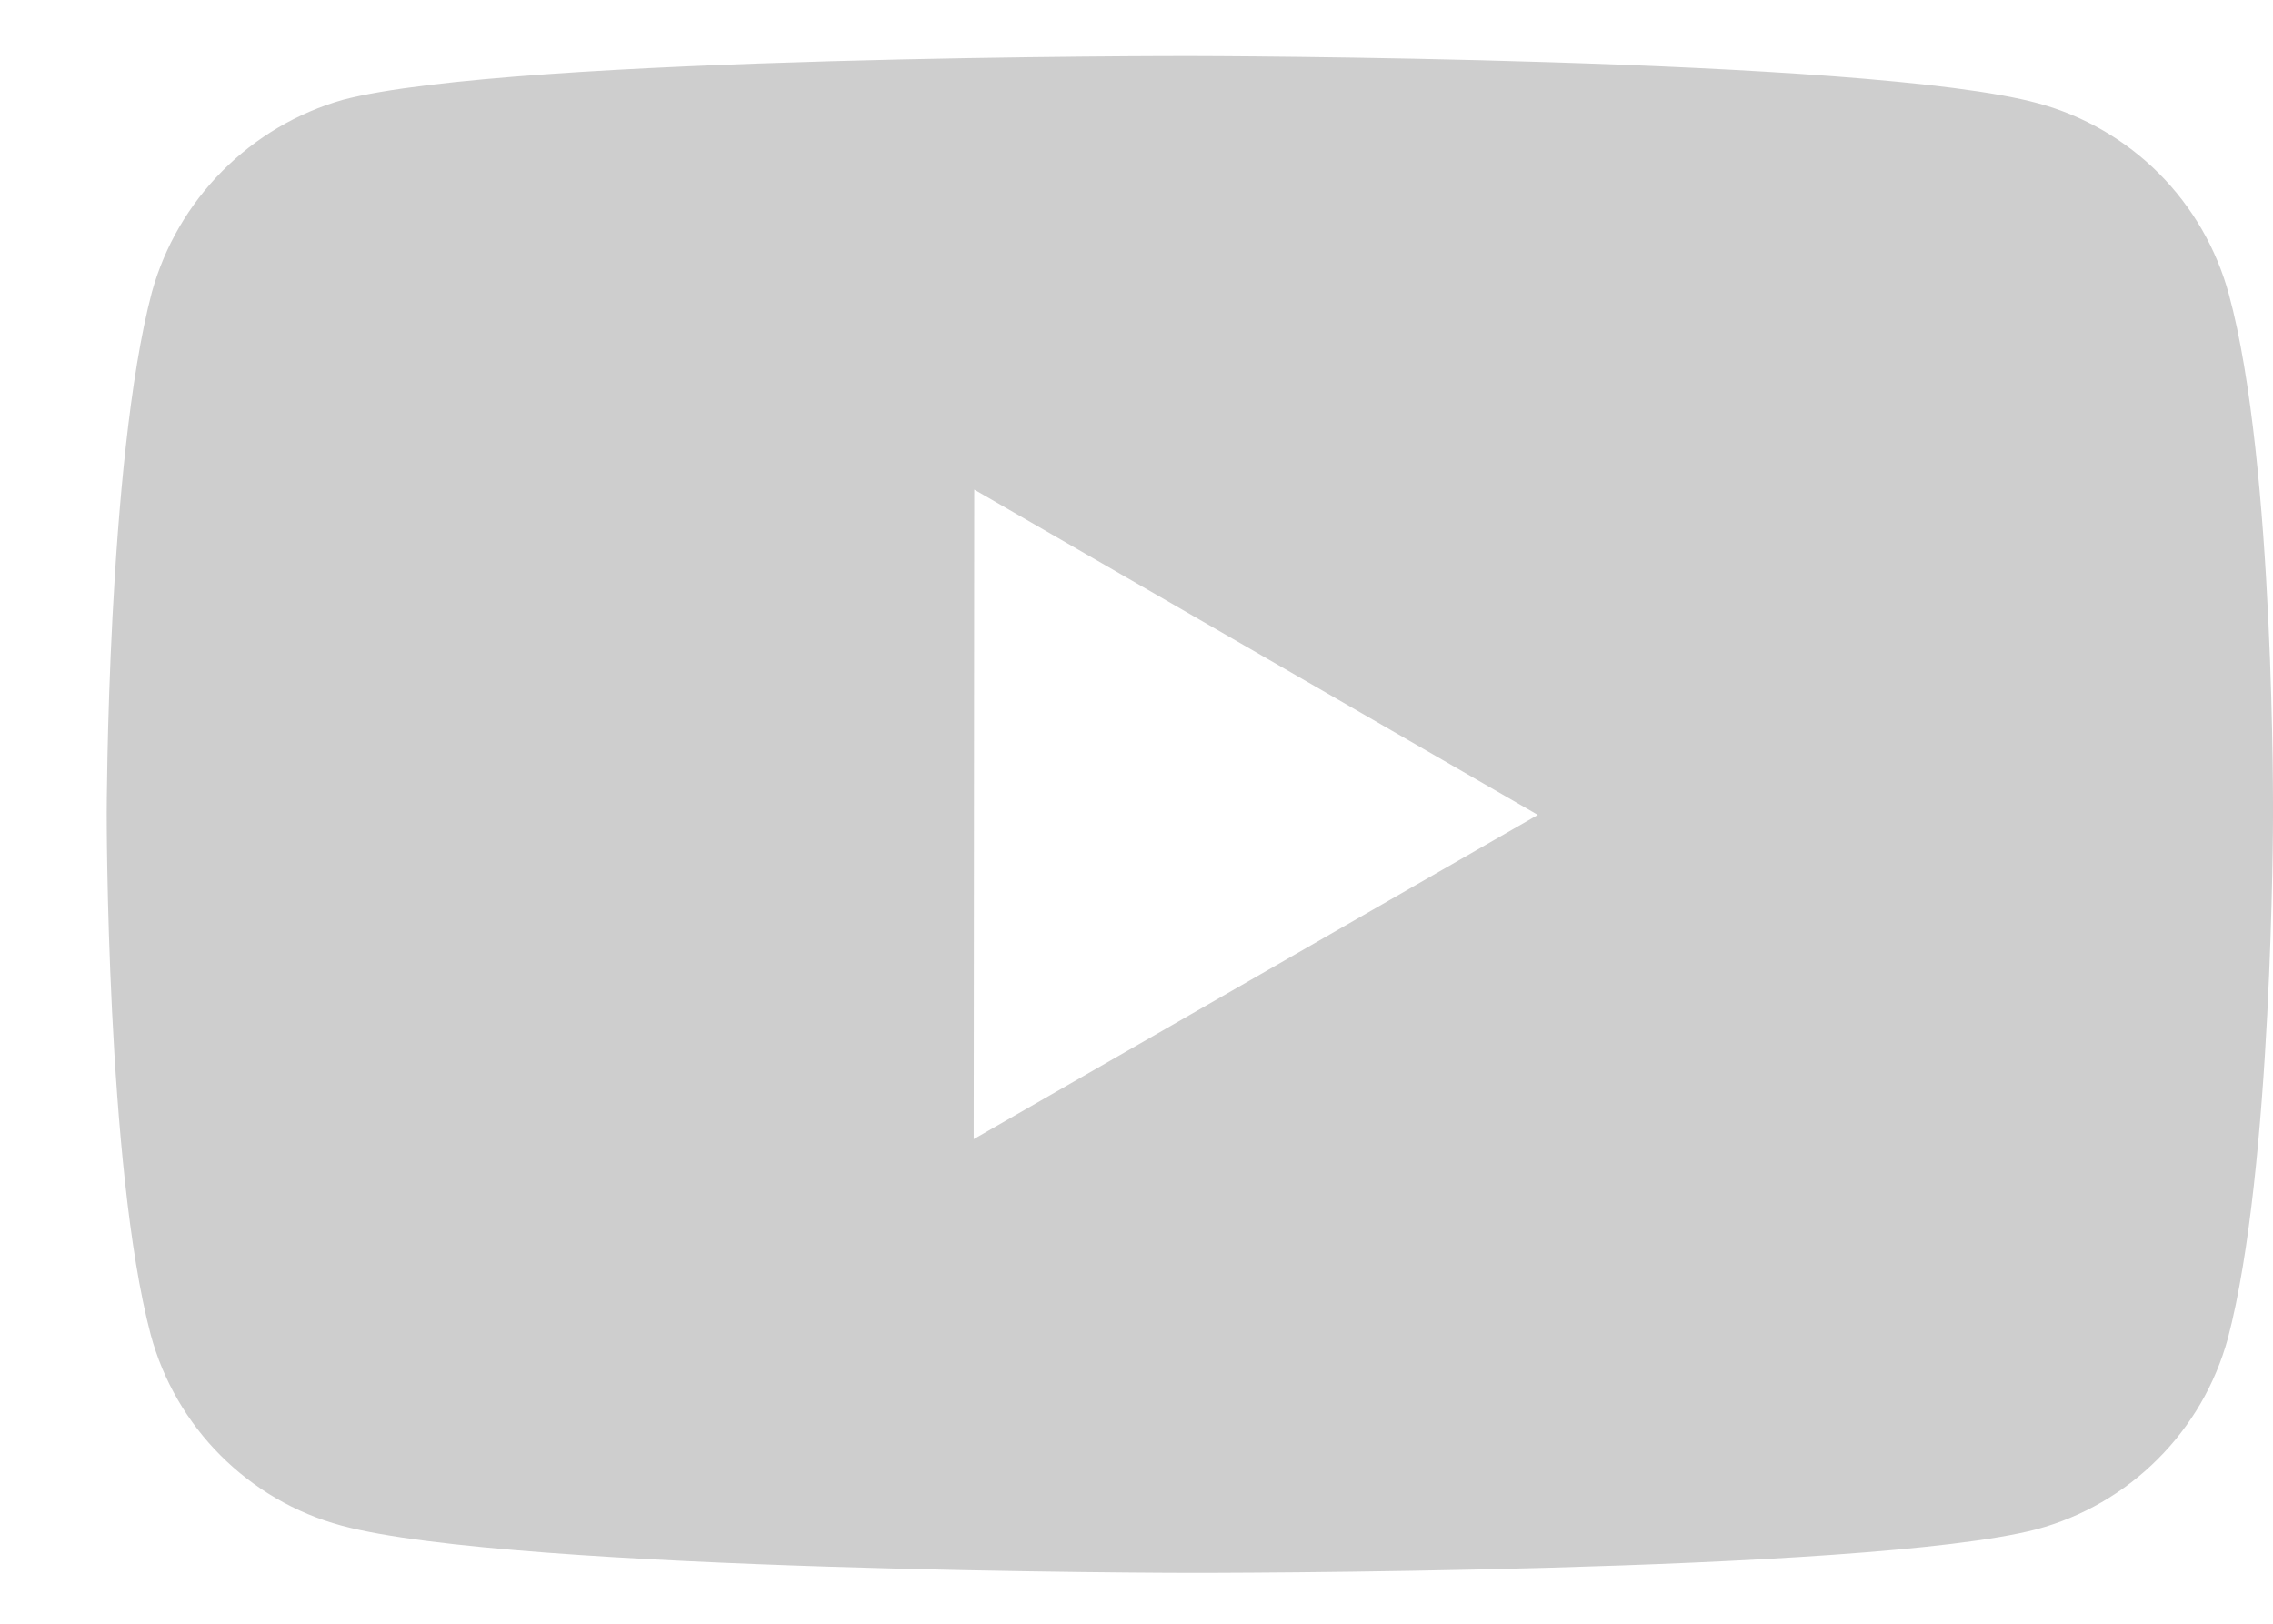
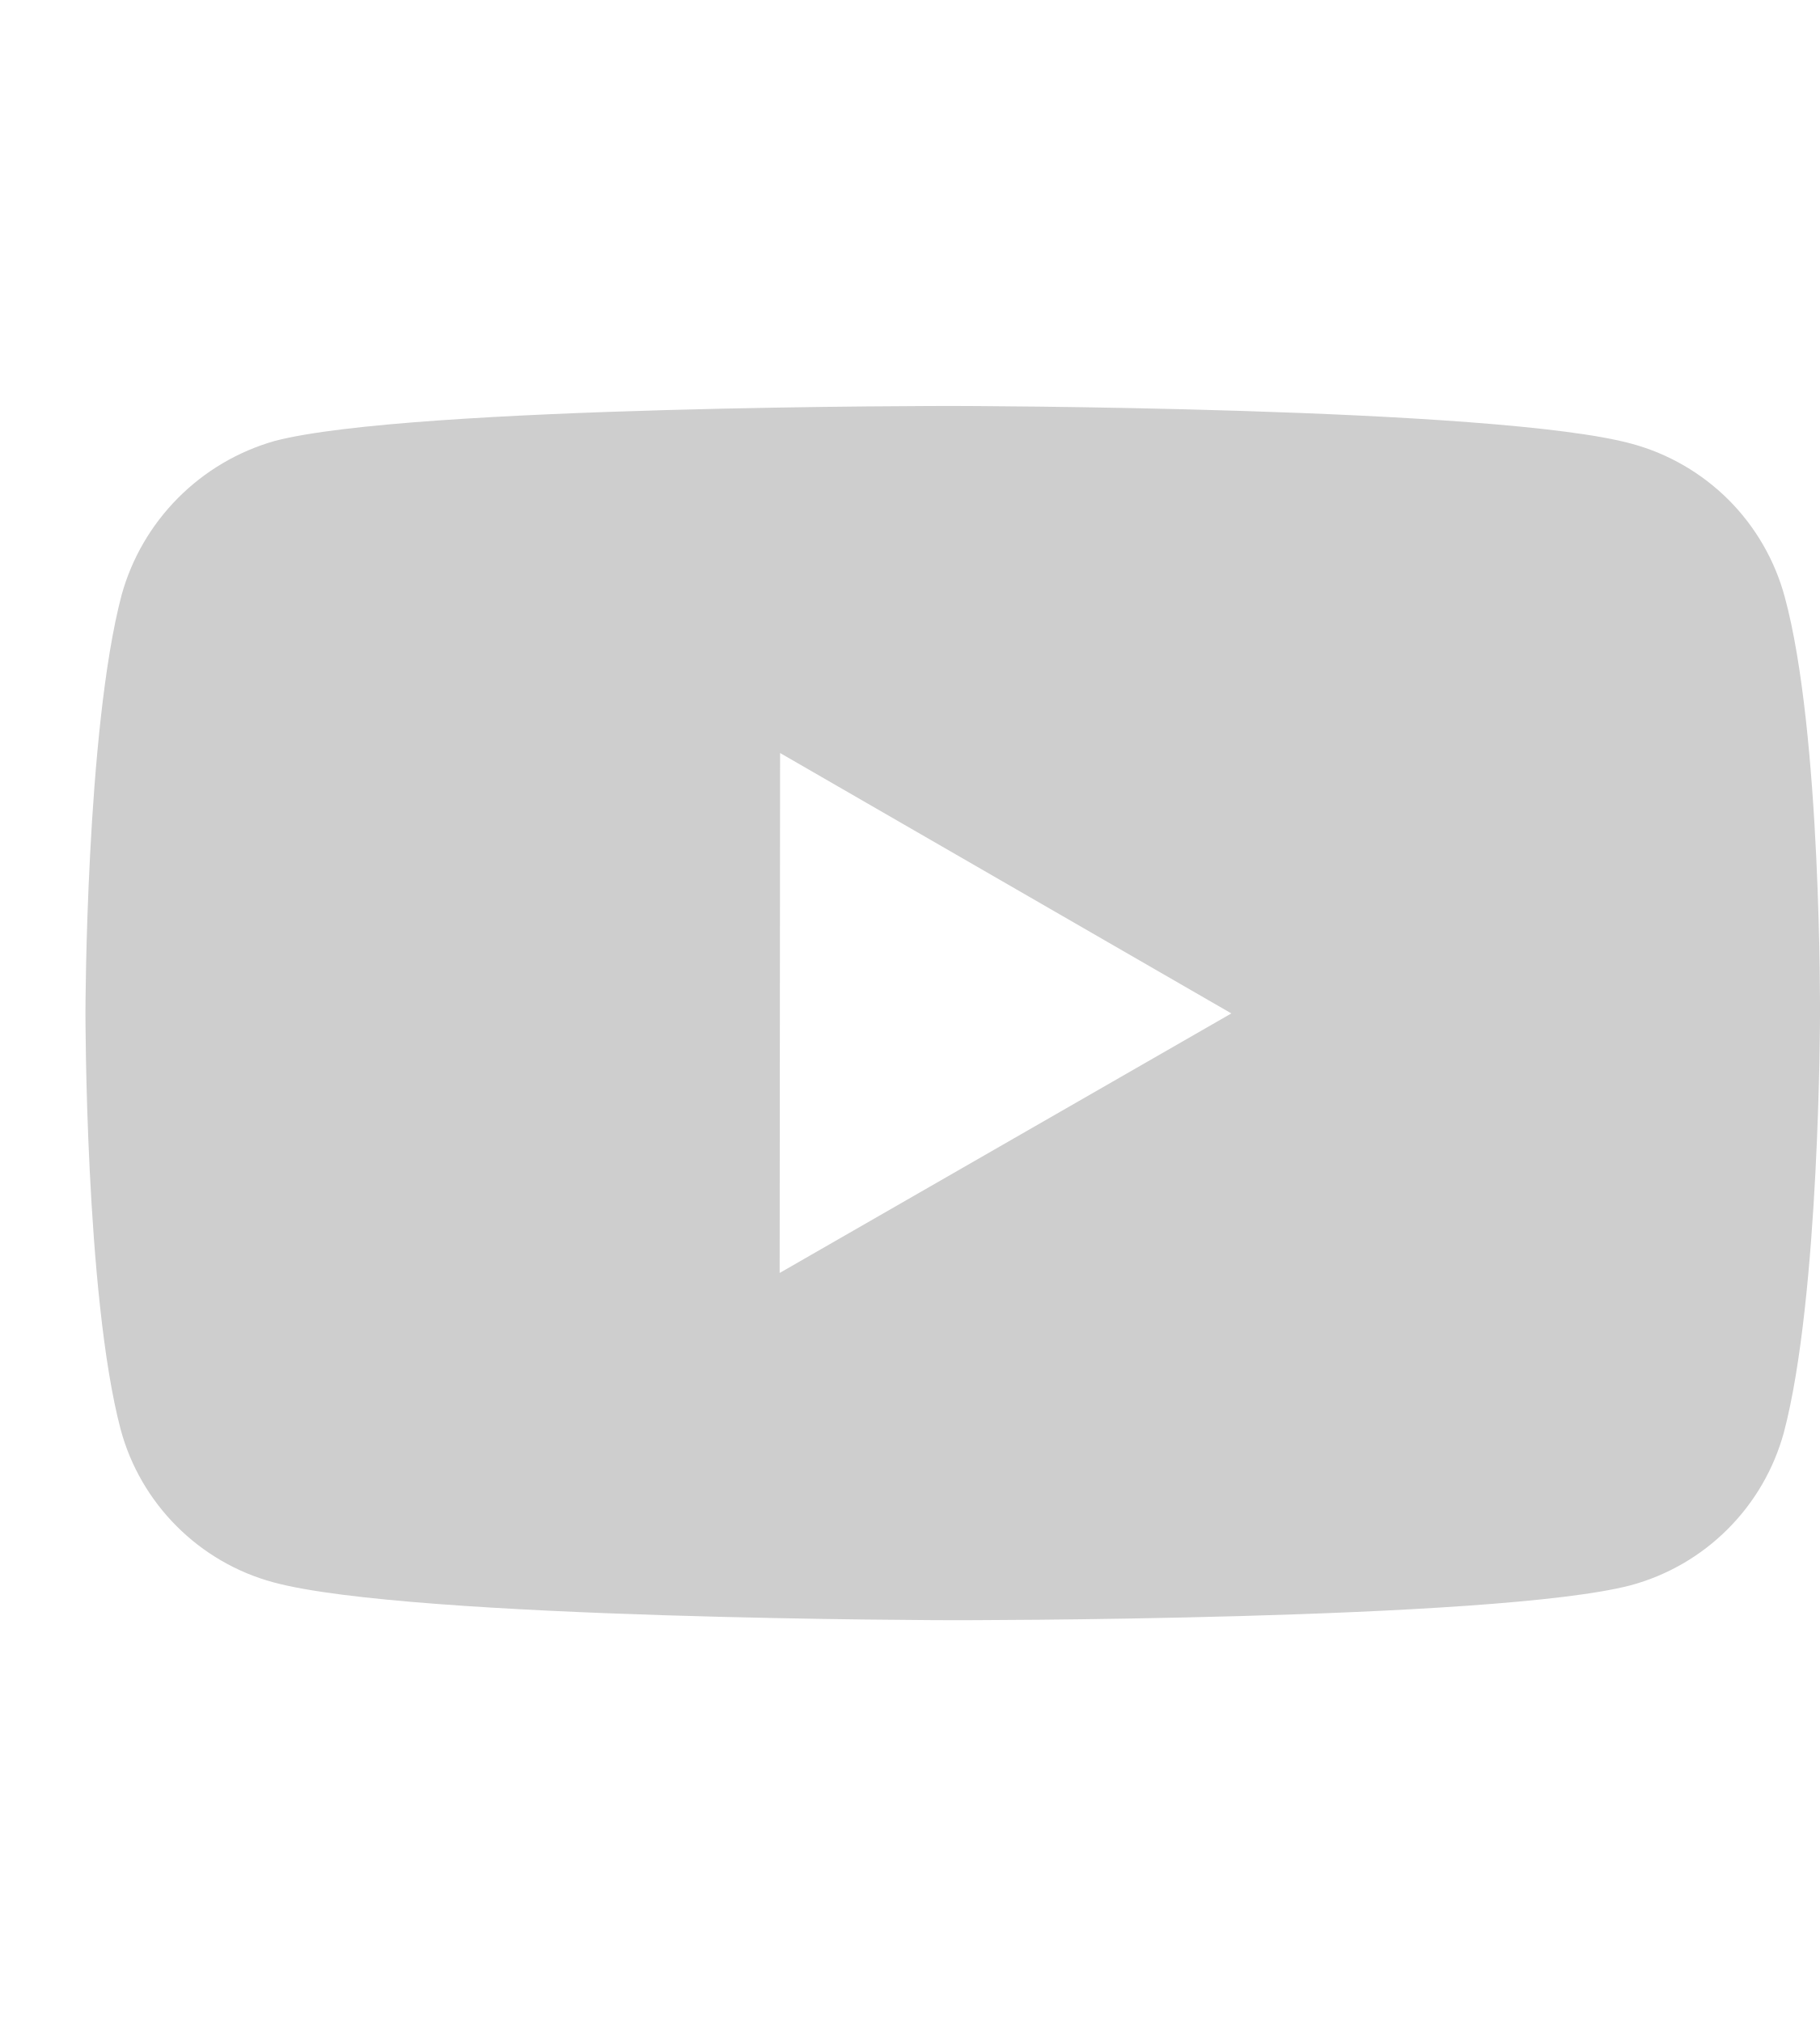
- <svg xmlns="http://www.w3.org/2000/svg" width="21" height="15" viewBox="0 0 21 15" fill="none">
+ <svg xmlns="http://www.w3.org/2000/svg" width="9" height="10" viewBox="0 0 21 15" fill="none">
  <path d="M20.593 2.721C20.479 2.299 20.256 1.913 19.947 1.603C19.638 1.294 19.253 1.07 18.831 0.955C17.265 0.525 11 0.518 11 0.518C11 0.518 4.736 0.511 3.169 0.922C2.747 1.042 2.363 1.269 2.054 1.58C1.744 1.892 1.52 2.277 1.403 2.7C0.99 4.266 0.986 7.514 0.986 7.514C0.986 7.514 0.982 10.778 1.392 12.328C1.622 13.185 2.297 13.862 3.155 14.093C4.737 14.523 10.985 14.53 10.985 14.53C10.985 14.53 17.25 14.537 18.816 14.127C19.238 14.013 19.624 13.79 19.934 13.48C20.244 13.171 20.467 12.787 20.583 12.364C20.997 10.799 21 7.552 21 7.552C21 7.552 21.02 4.287 20.593 2.721V2.721ZM8.996 10.523L9.001 4.523L14.208 7.528L8.996 10.523V10.523Z" fill="#CECECE" />
</svg>
